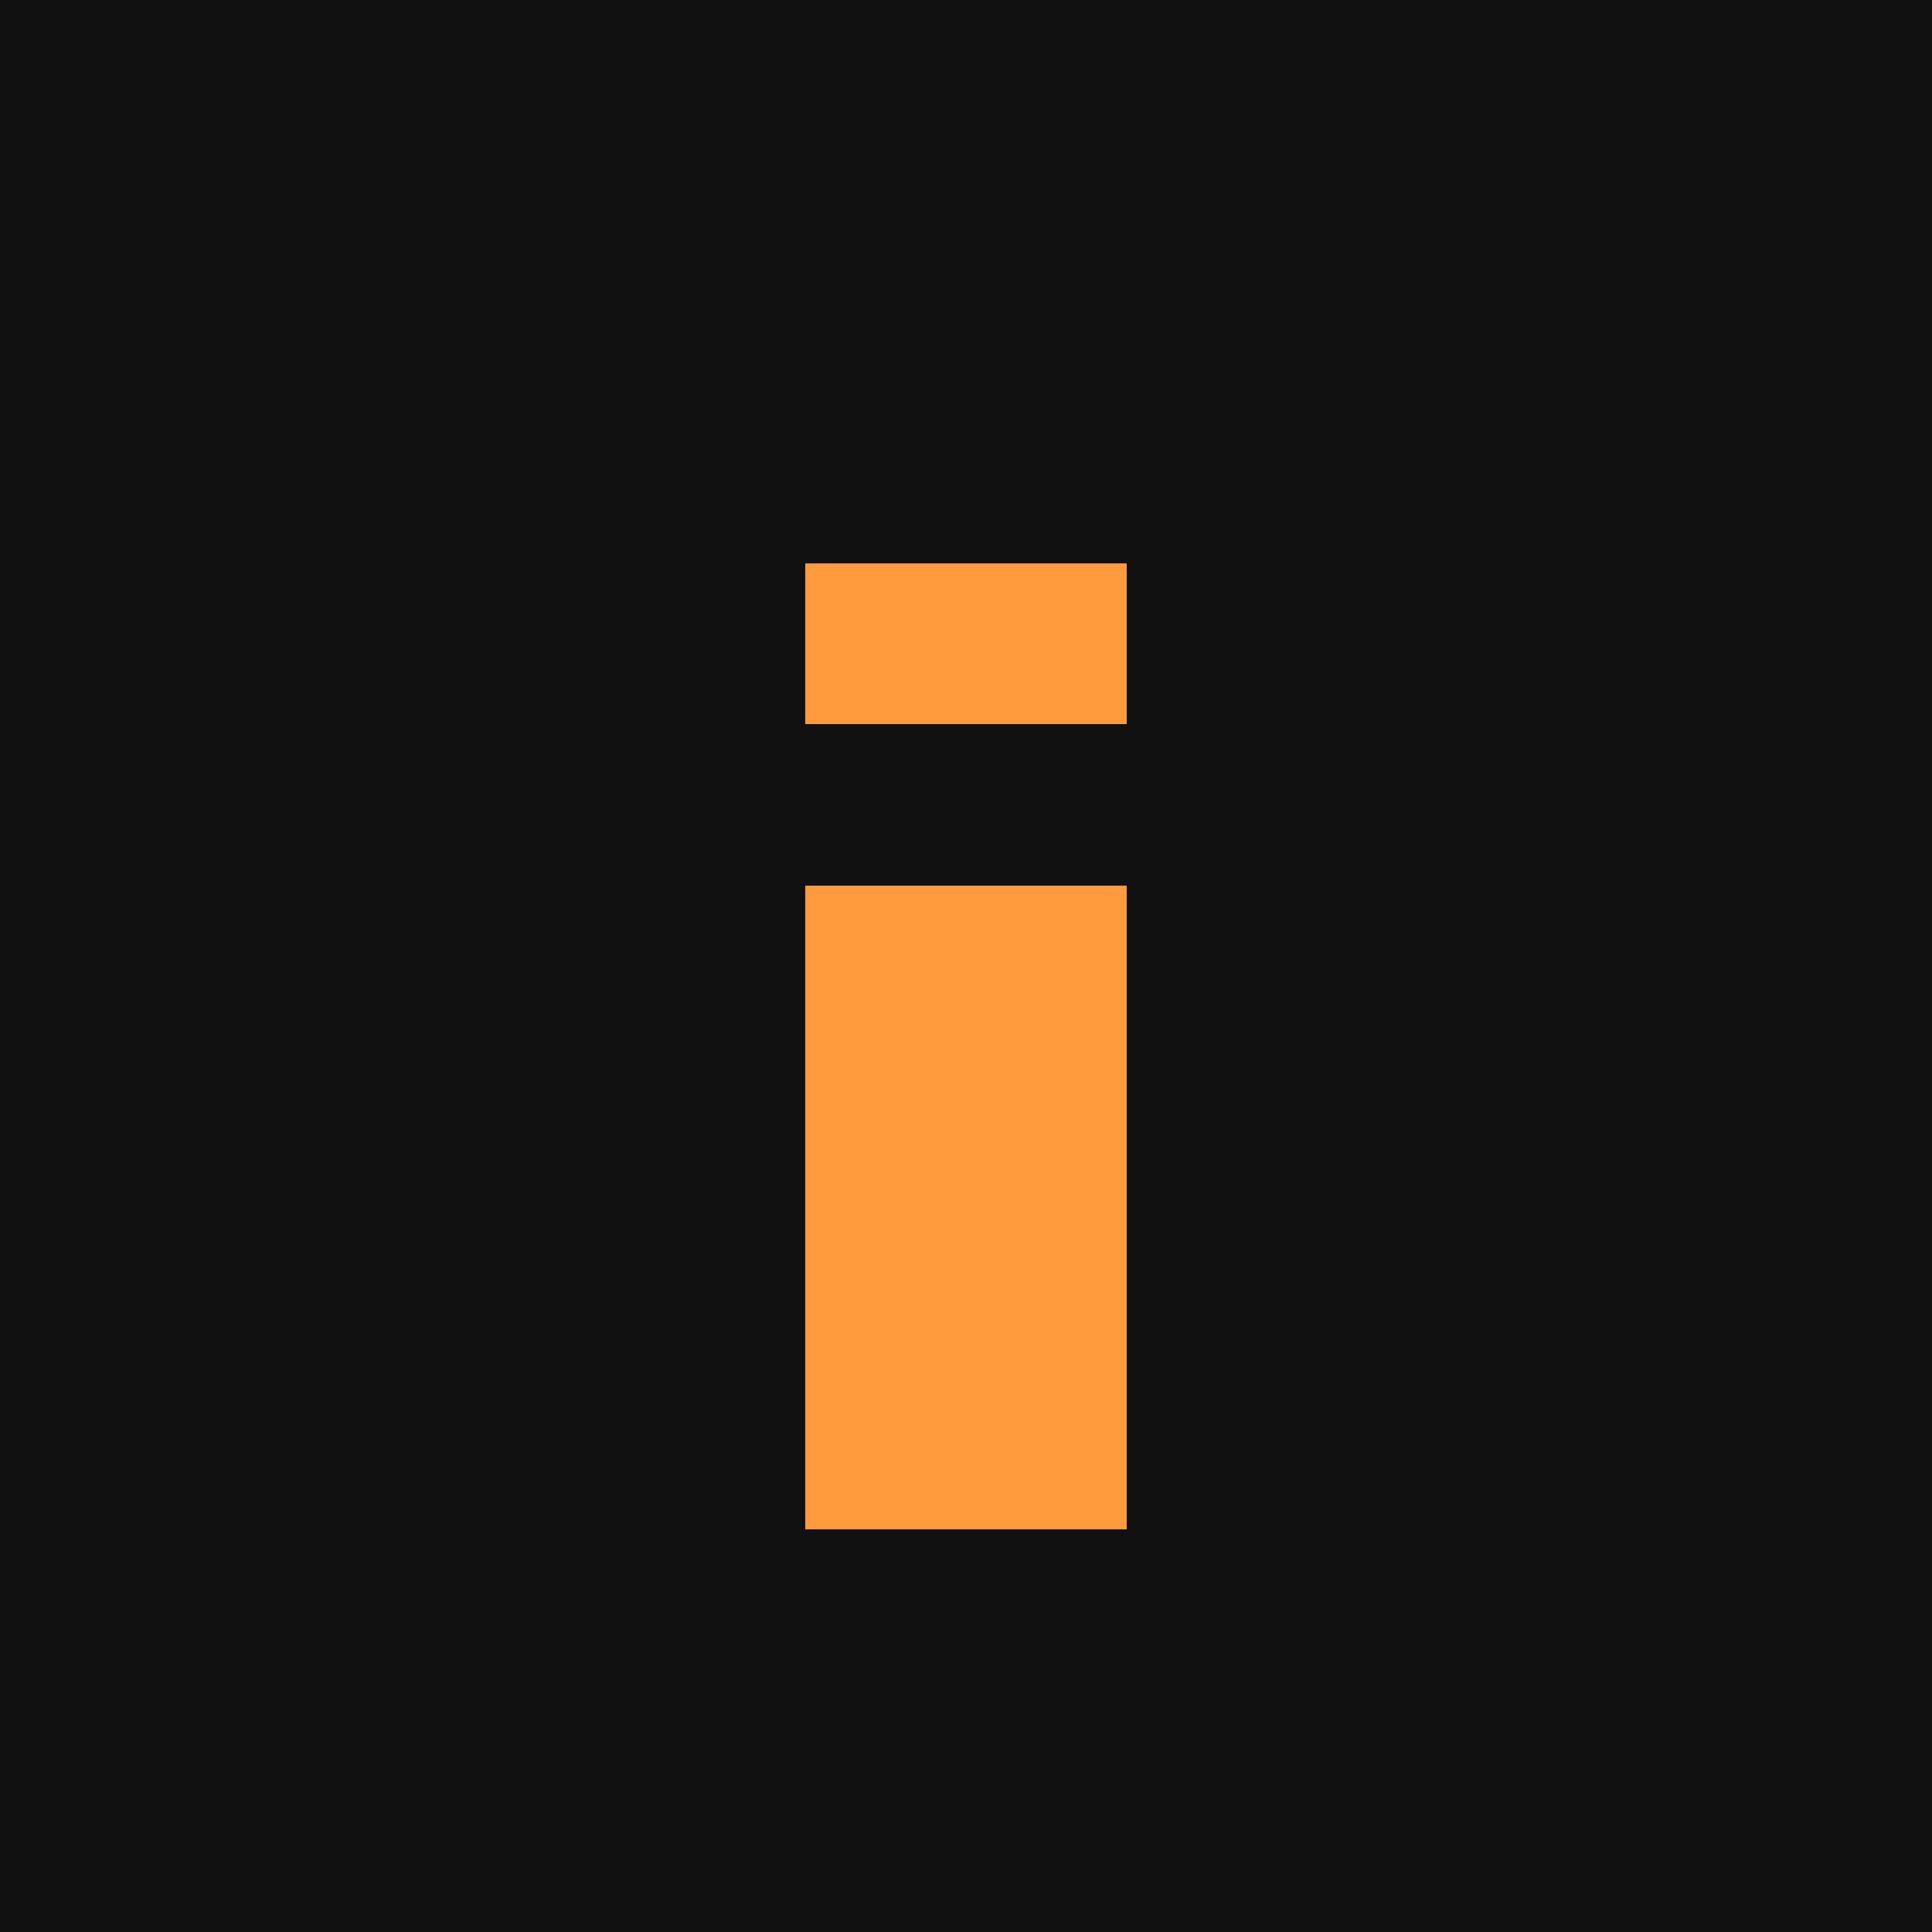
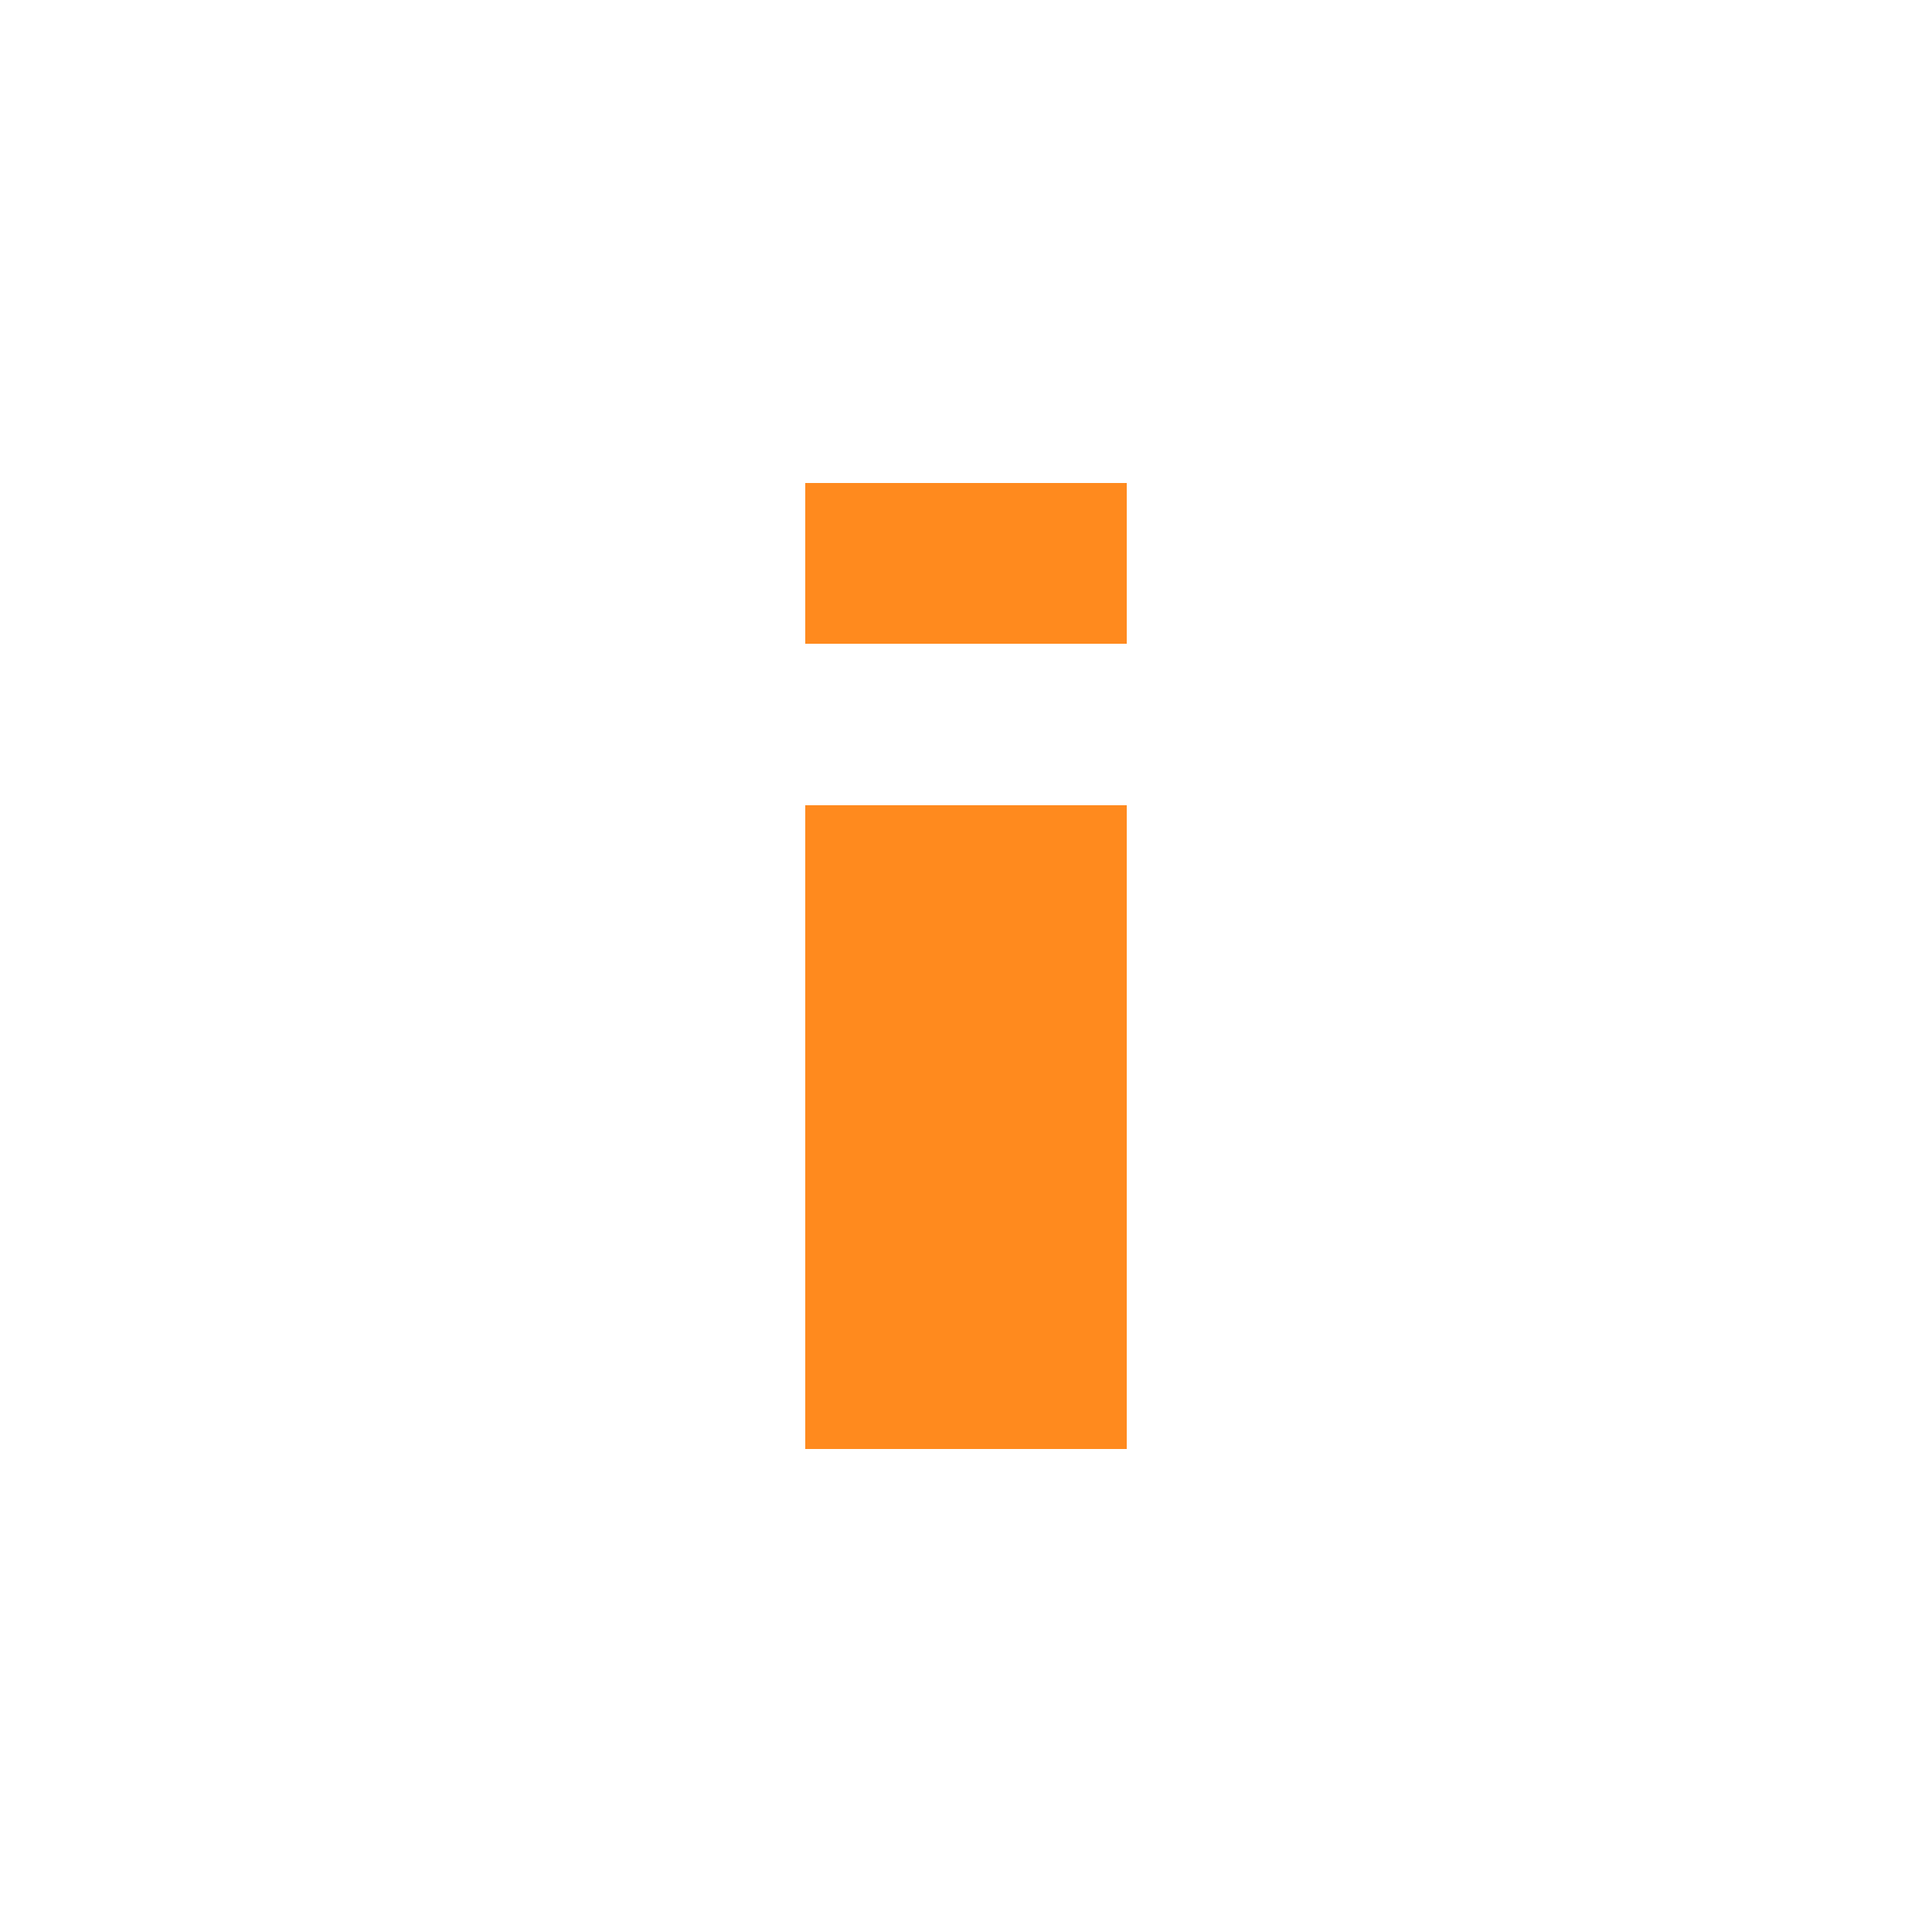
<svg xmlns="http://www.w3.org/2000/svg" width="1024" height="1024" viewBox="0 0 1024 1024" role="img" aria-label="Invincible" shape-rendering="crispEdges">
-   <rect width="1024" height="1024" fill="#111111" />
-   <rect x="426.667" y="298.667" width="170.667" height="85.333" fill="#FF9A3D" />
-   <rect x="426.667" y="469.333" width="170.667" height="85.333" fill="#FF9A3D" />
-   <rect x="426.667" y="554.667" width="170.667" height="85.333" fill="#FF9A3D" />
-   <rect x="426.667" y="640" width="170.667" height="85.333" fill="#FF9A3D" />
-   <rect x="426.667" y="725.333" width="170.667" height="85.333" fill="#FF9A3D" />
+   <rect width="1024" height="1024" fill="#FFFFFF" />
+   <rect x="426.667" y="256" width="170.667" height="85.333" fill="#FF8A1E" />
+   <rect x="426.667" y="426.667" width="170.667" height="85.333" fill="#FF8A1E" />
+   <rect x="426.667" y="512" width="170.667" height="85.333" fill="#FF8A1E" />
+   <rect x="426.667" y="597.333" width="170.667" height="85.333" fill="#FF8A1E" />
+   <rect x="426.667" y="682.667" width="170.667" height="85.333" fill="#FF8A1E" />
</svg>
